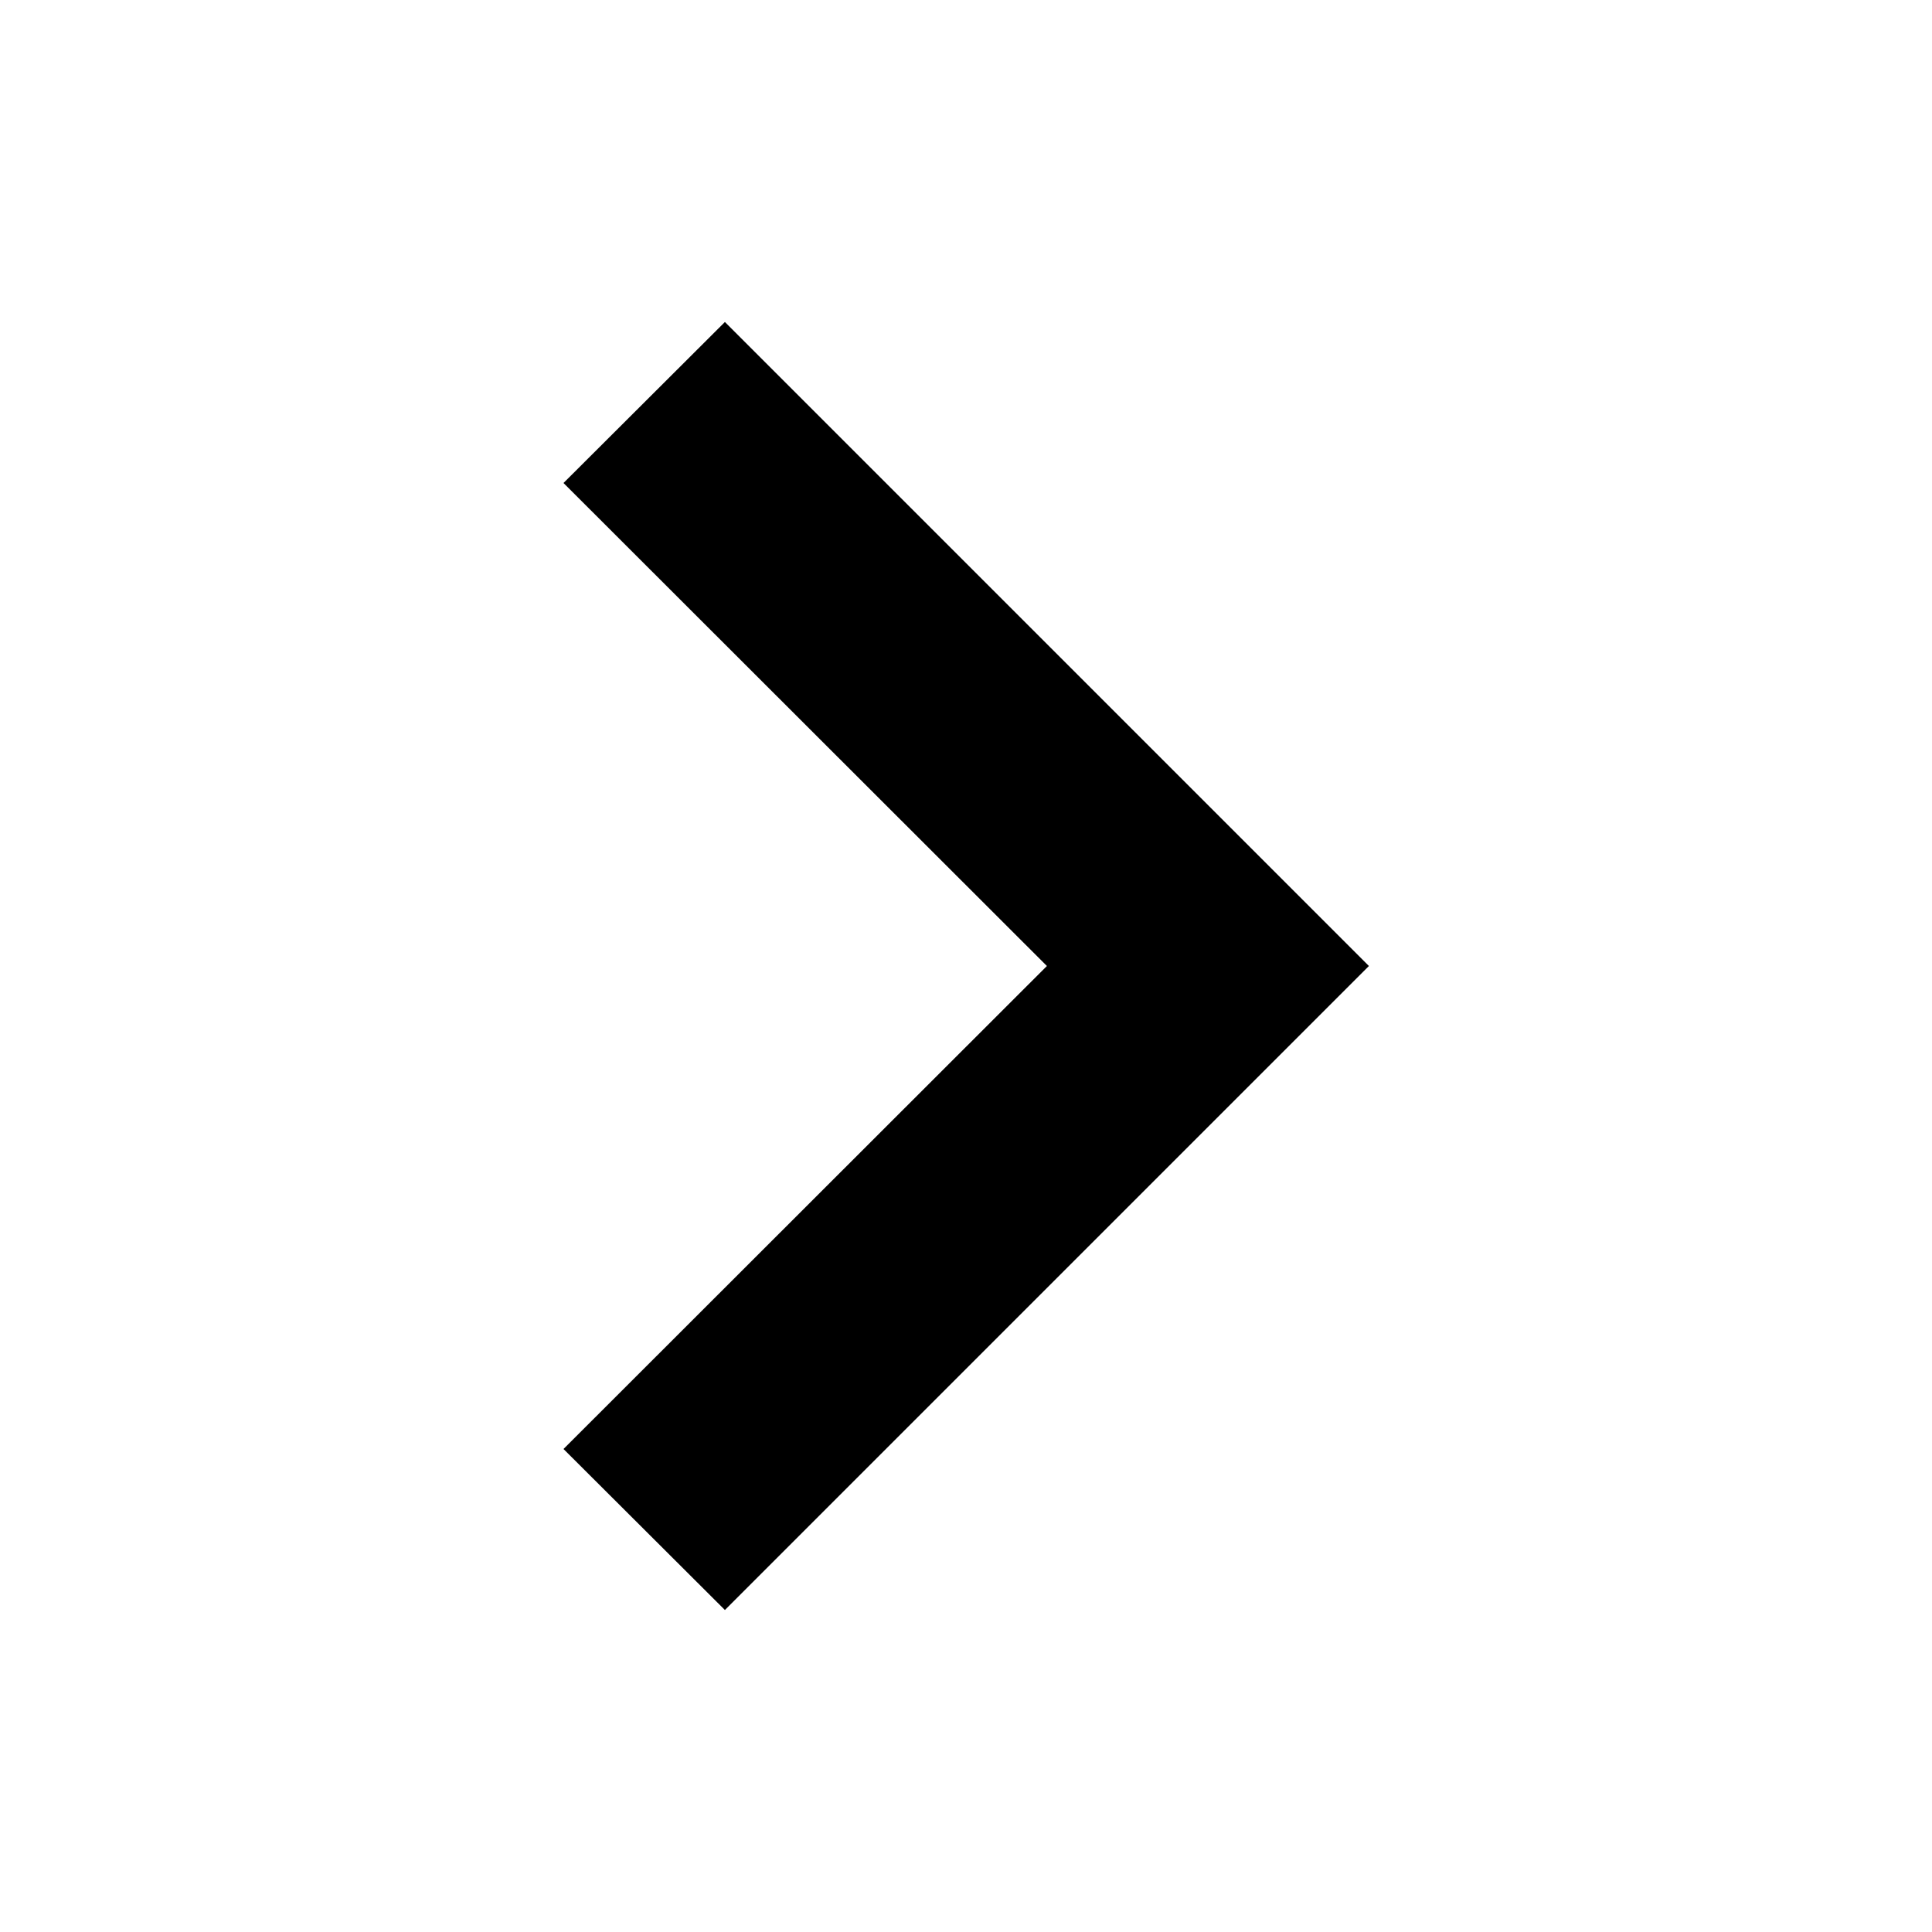
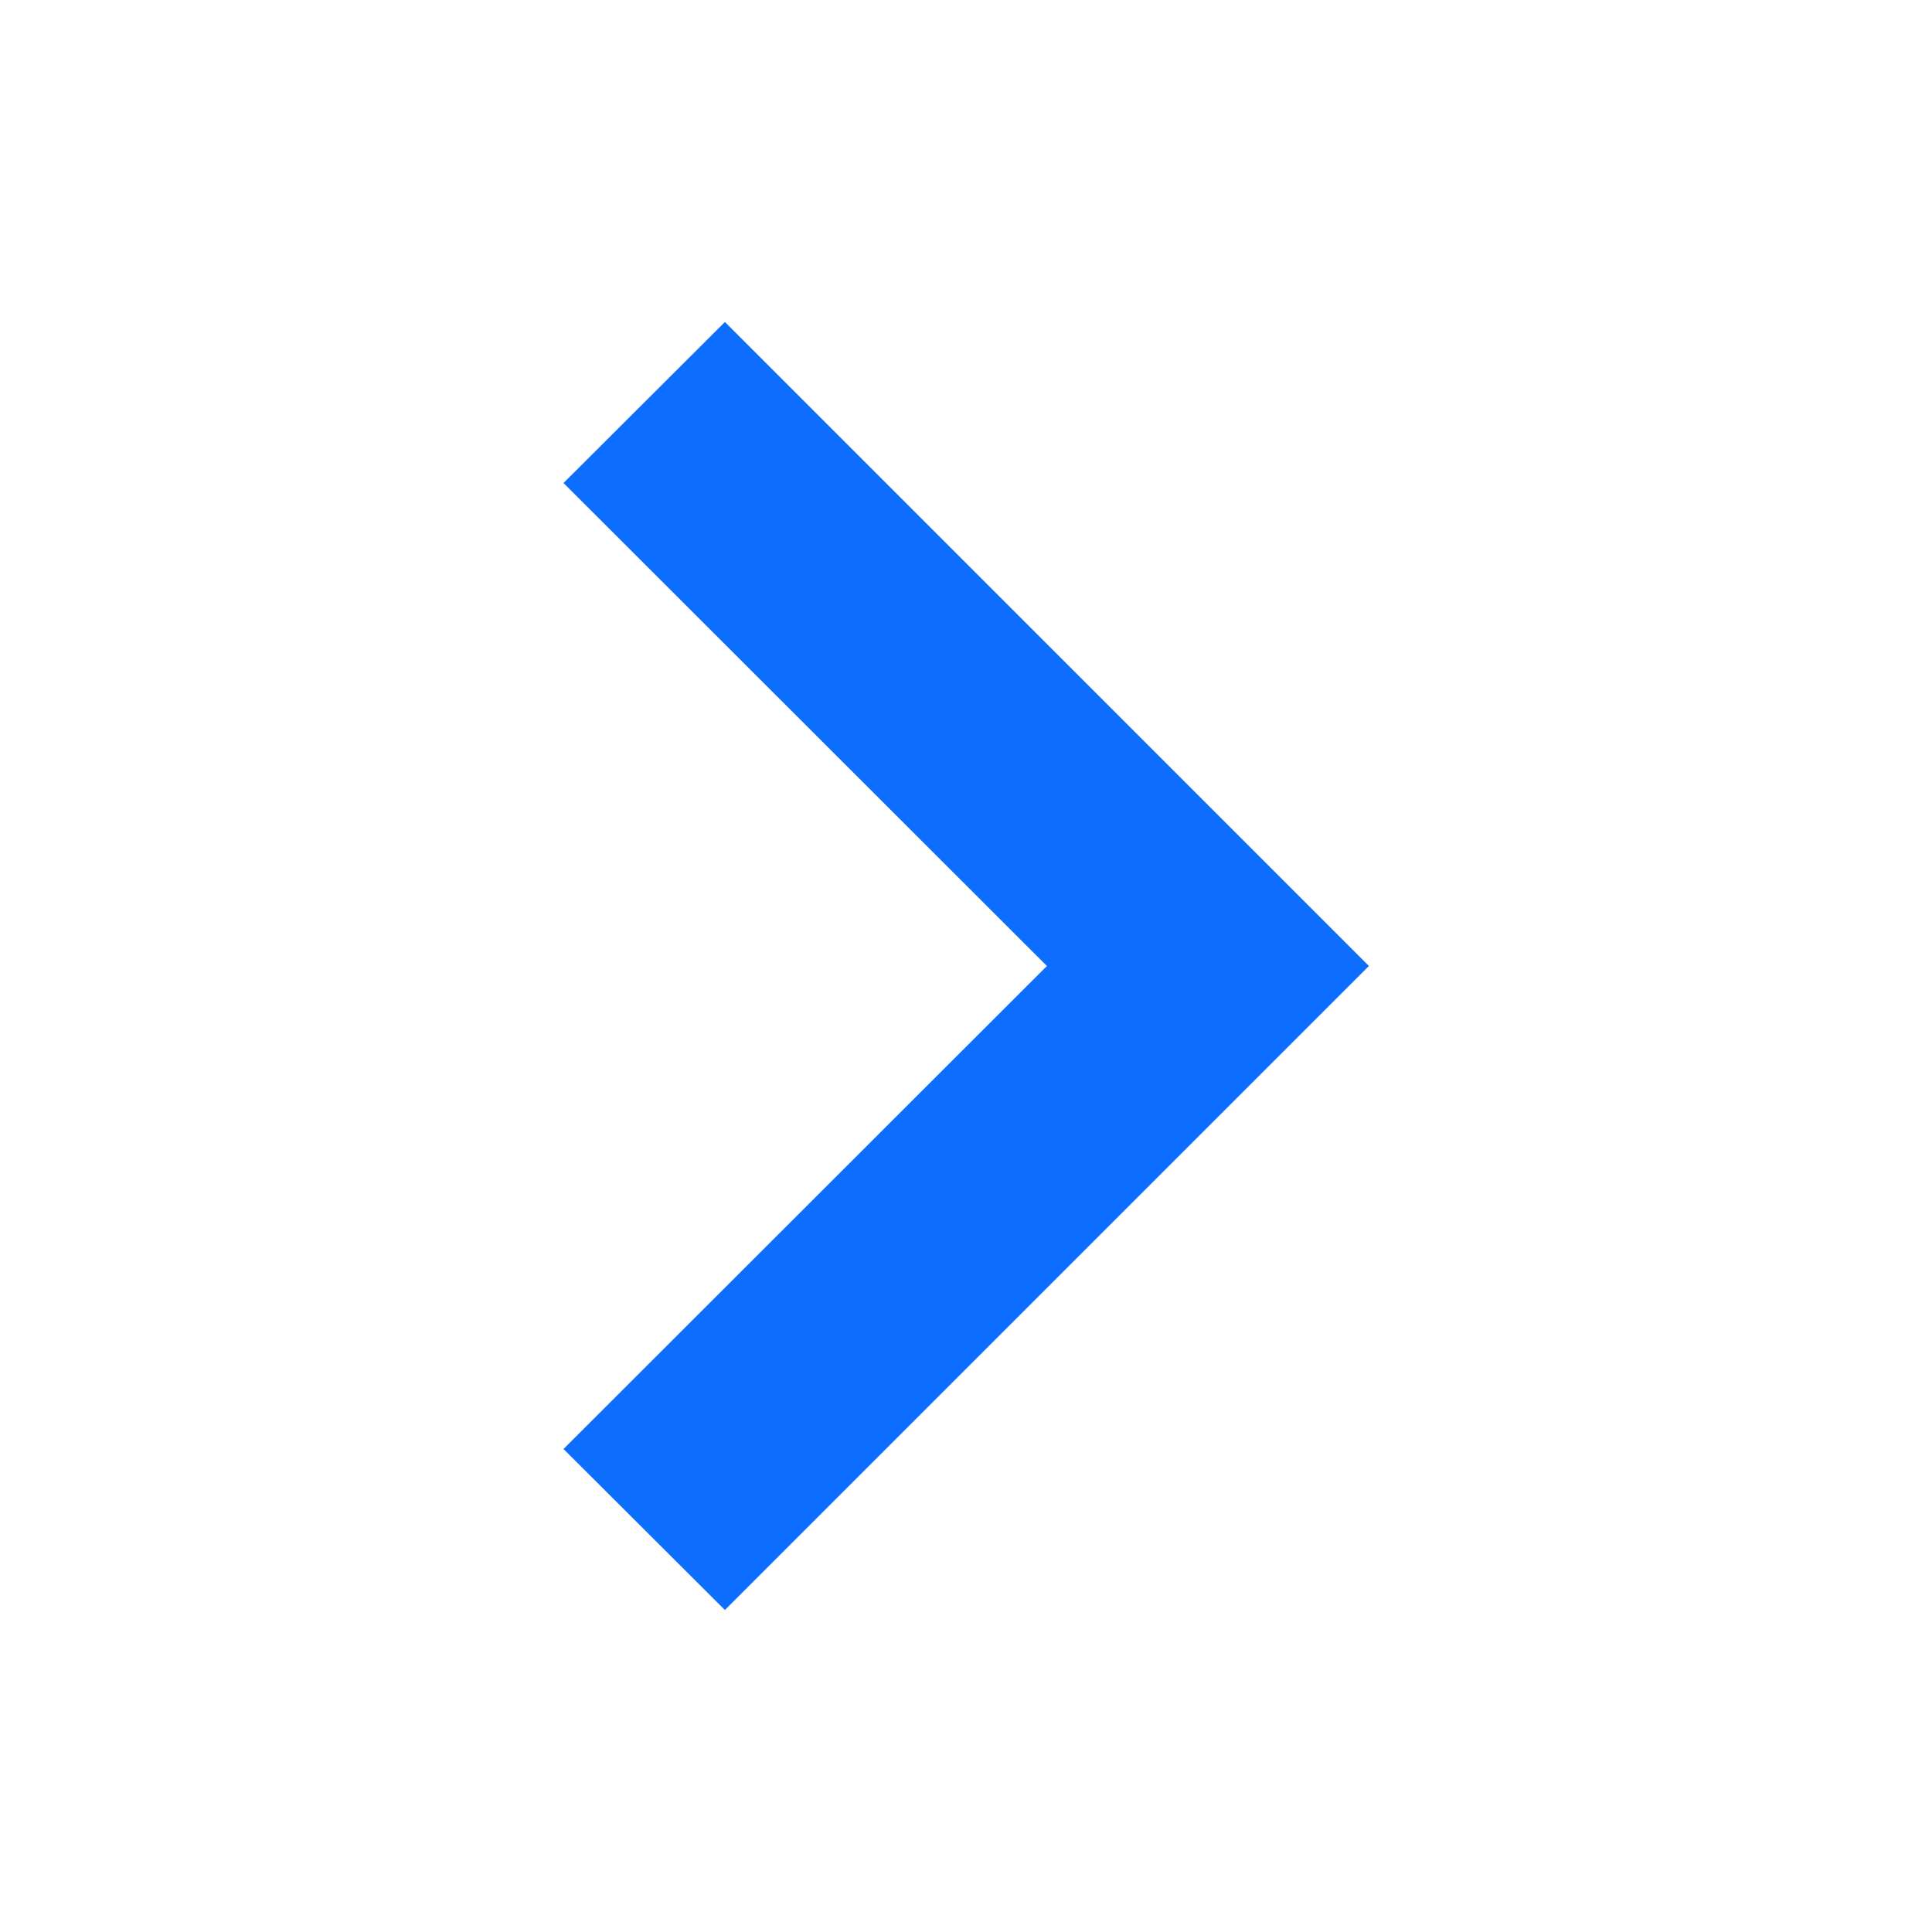
- <svg xmlns="http://www.w3.org/2000/svg" width="24px" height="24px" viewBox="0 0 24 24" version="1.1">
+ <svg xmlns="http://www.w3.org/2000/svg" class="arrow-right" white="24px" height="24px" viewBox="0 0 24 24" version="1.1">
  <g id="directional" stroke="none" stroke-width="1" fill="none" fill-rule="evenodd">
-     <g id="arrow-right" fill="#000000">
+     <g id="arrow-right" fill="#0d6efd">
      <polygon id="Shape" points="9.005 4 17.005 12 9.005 20 7 18 13.005 12 7 6" />
    </g>
  </g>
</svg>
